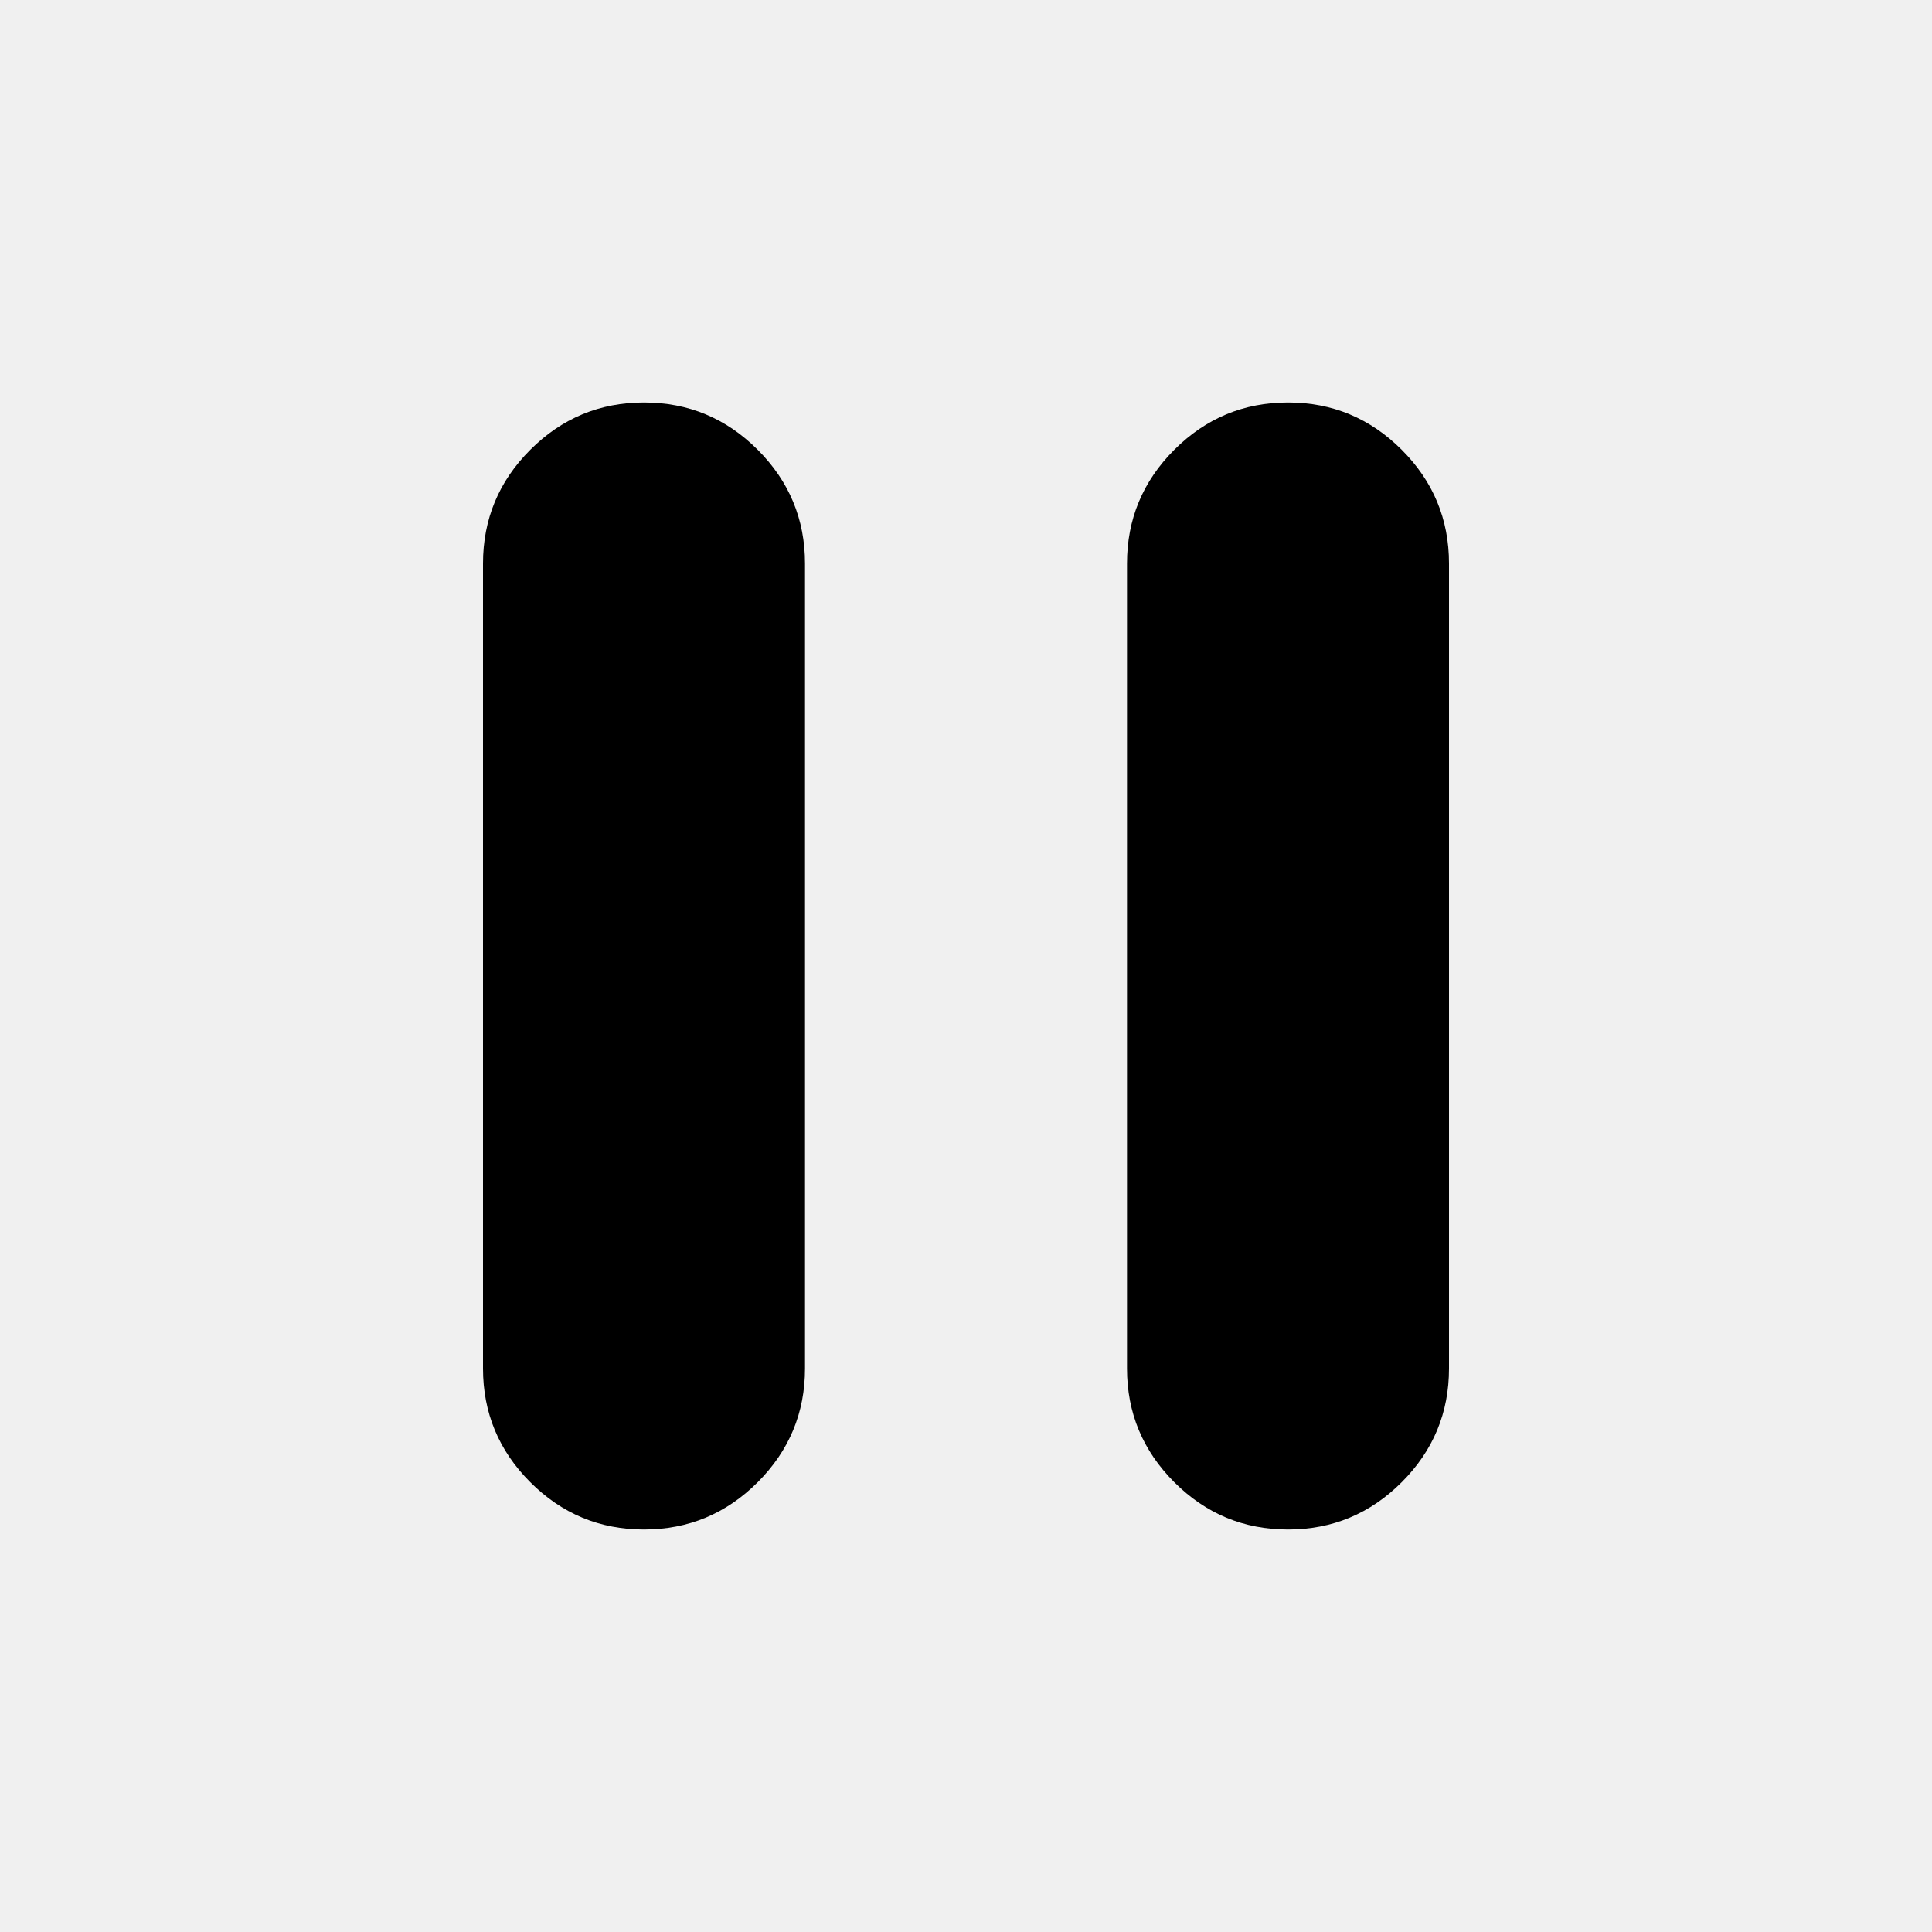
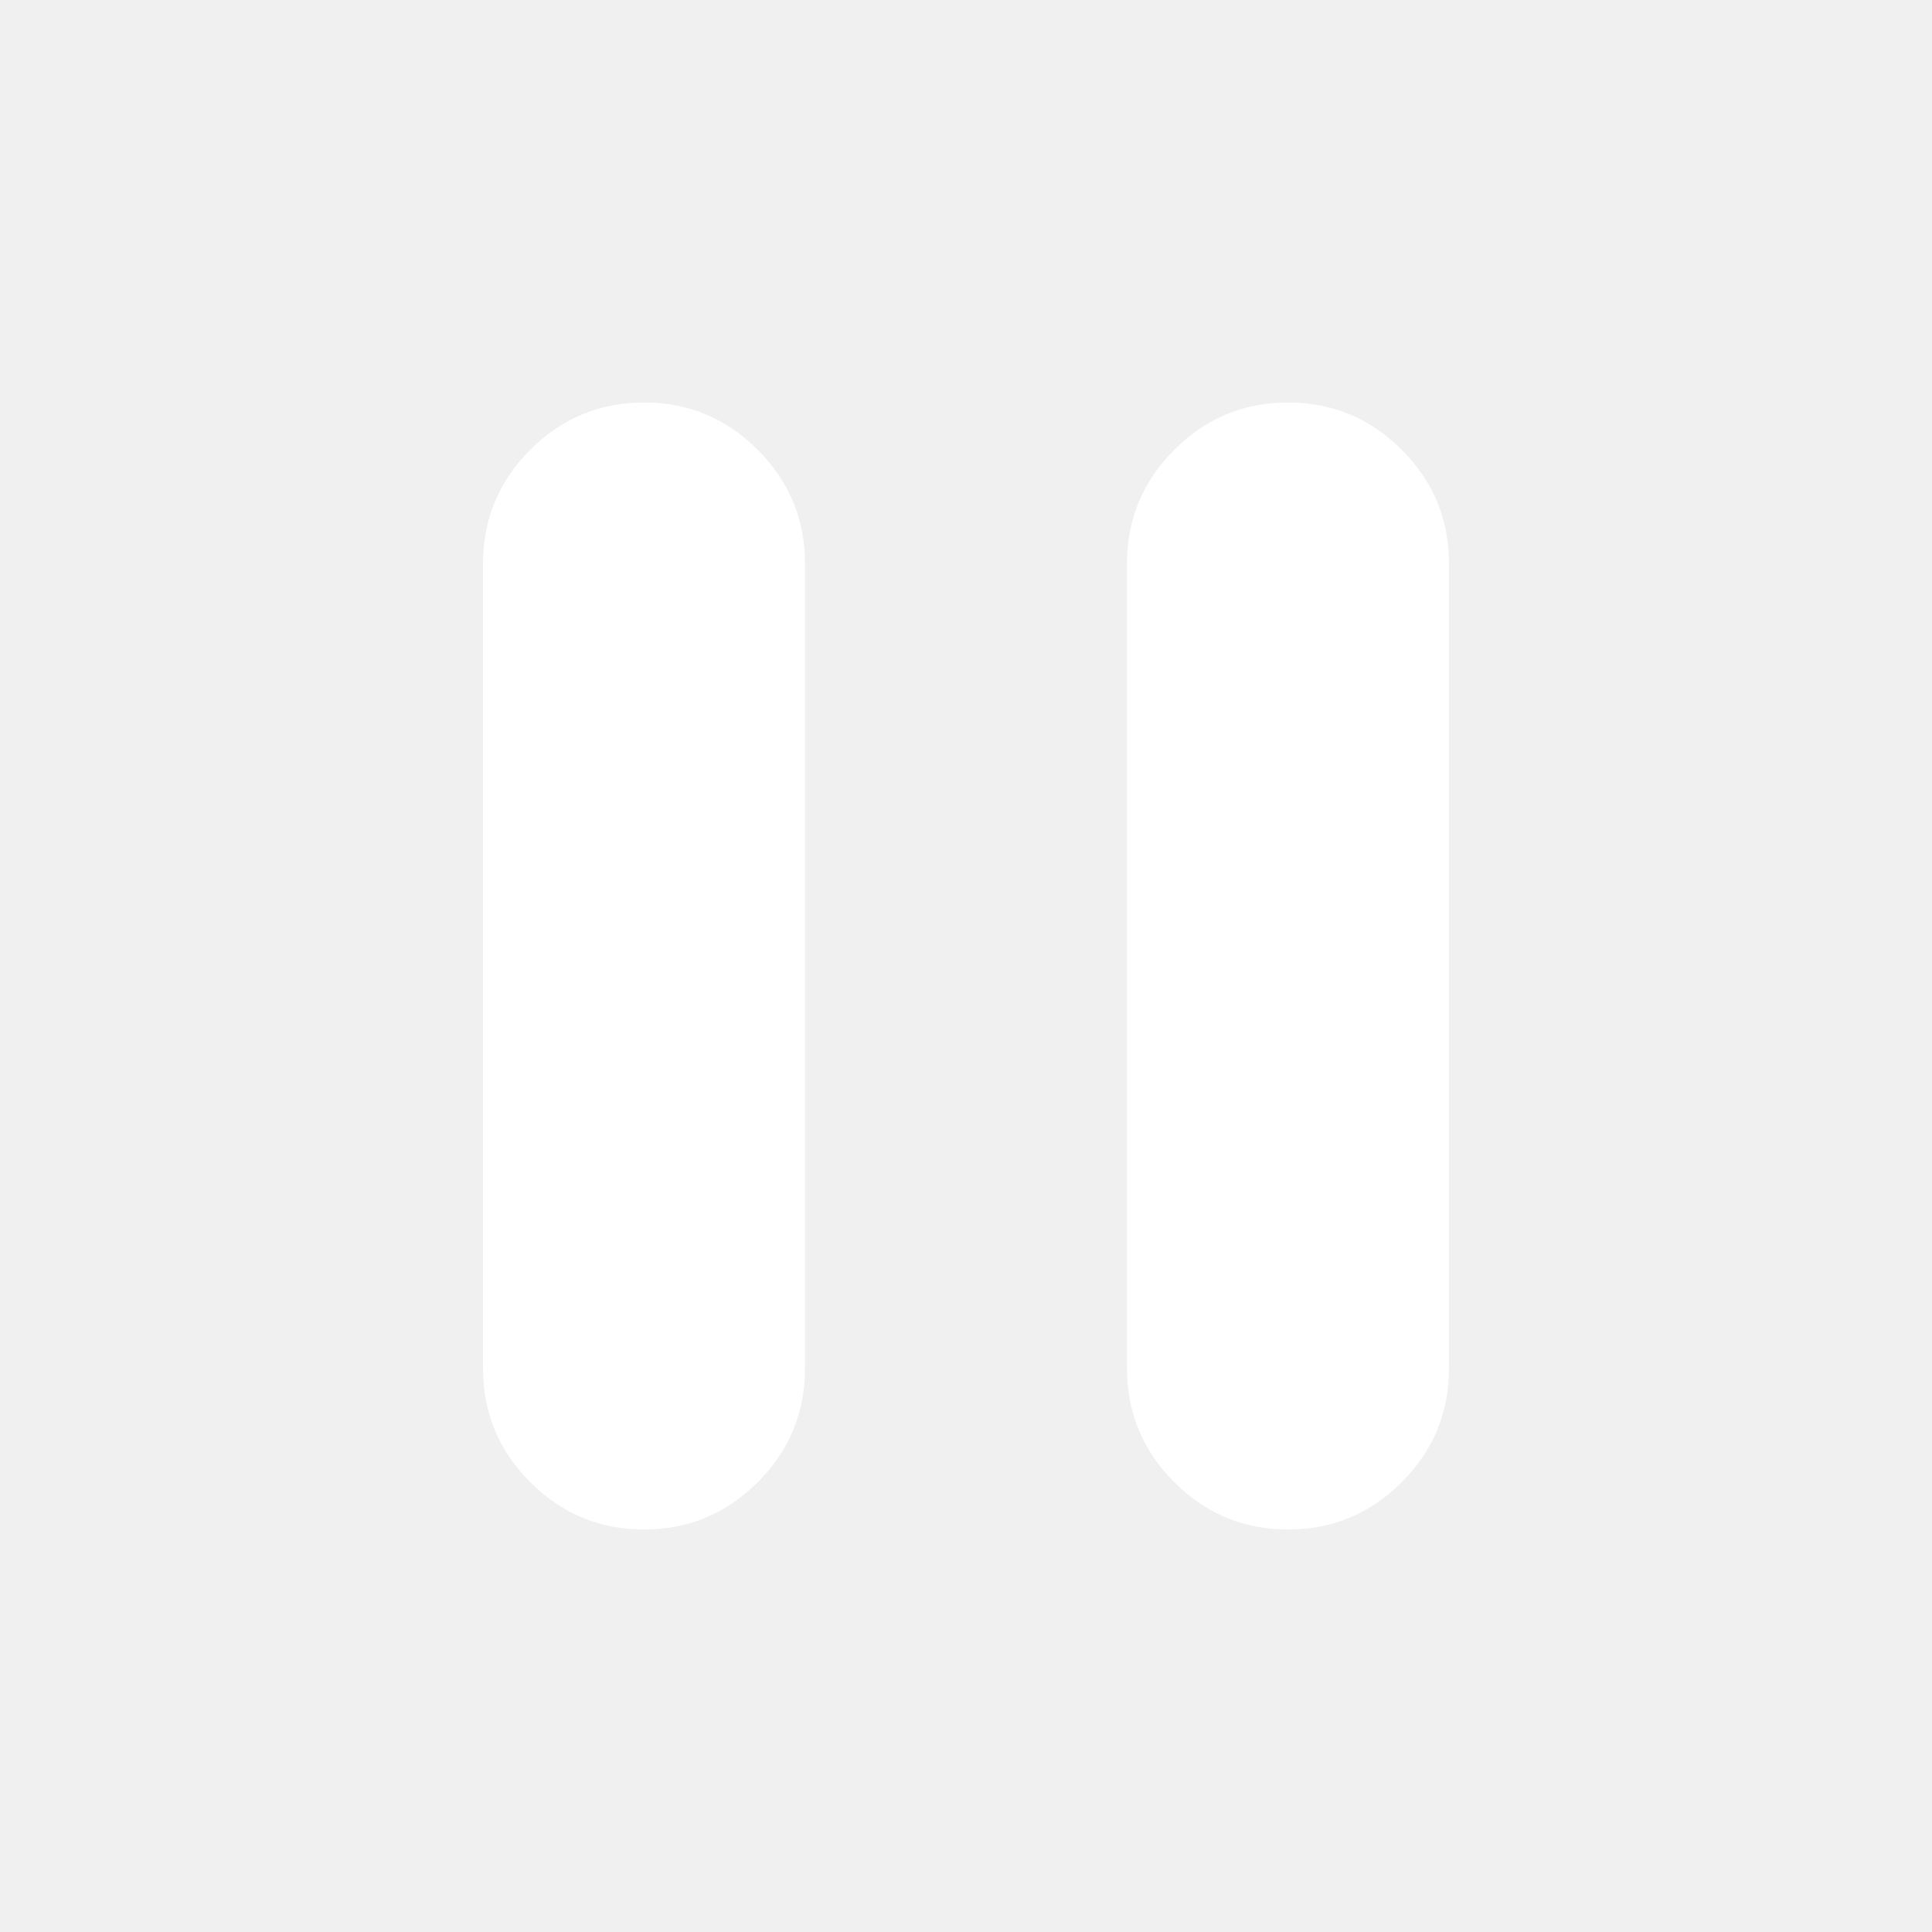
- <svg xmlns="http://www.w3.org/2000/svg" height="24" viewBox="0 -960 960 960" width="24">
-   <path d="M640-200q-33 0-56.5-23.5T560-280v-400q0-33 23.5-56.5T640-760q33 0 56.5 23.5T720-680v400q0 33-23.5 56.5T640-200Zm-320 0q-33 0-56.5-23.5T240-280v-400q0-33 23.5-56.5T320-760q33 0 56.5 23.5T400-680v400q0 33-23.5 56.5T320-200Z" />
+ <svg xmlns="http://www.w3.org/2000/svg" fill="#FFFFFF" height="24" viewBox="0 -960 960 960" width="24">
+   <path fill="#FFFFFF" d="M640-200q-33 0-56.5-23.5T560-280v-400q0-33 23.5-56.5T640-760q33 0 56.5 23.5T720-680v400q0 33-23.5 56.5T640-200Zm-320 0q-33 0-56.5-23.5T240-280v-400q0-33 23.5-56.5T320-760q33 0 56.5 23.5T400-680v400q0 33-23.5 56.5T320-200Z" />
</svg>
